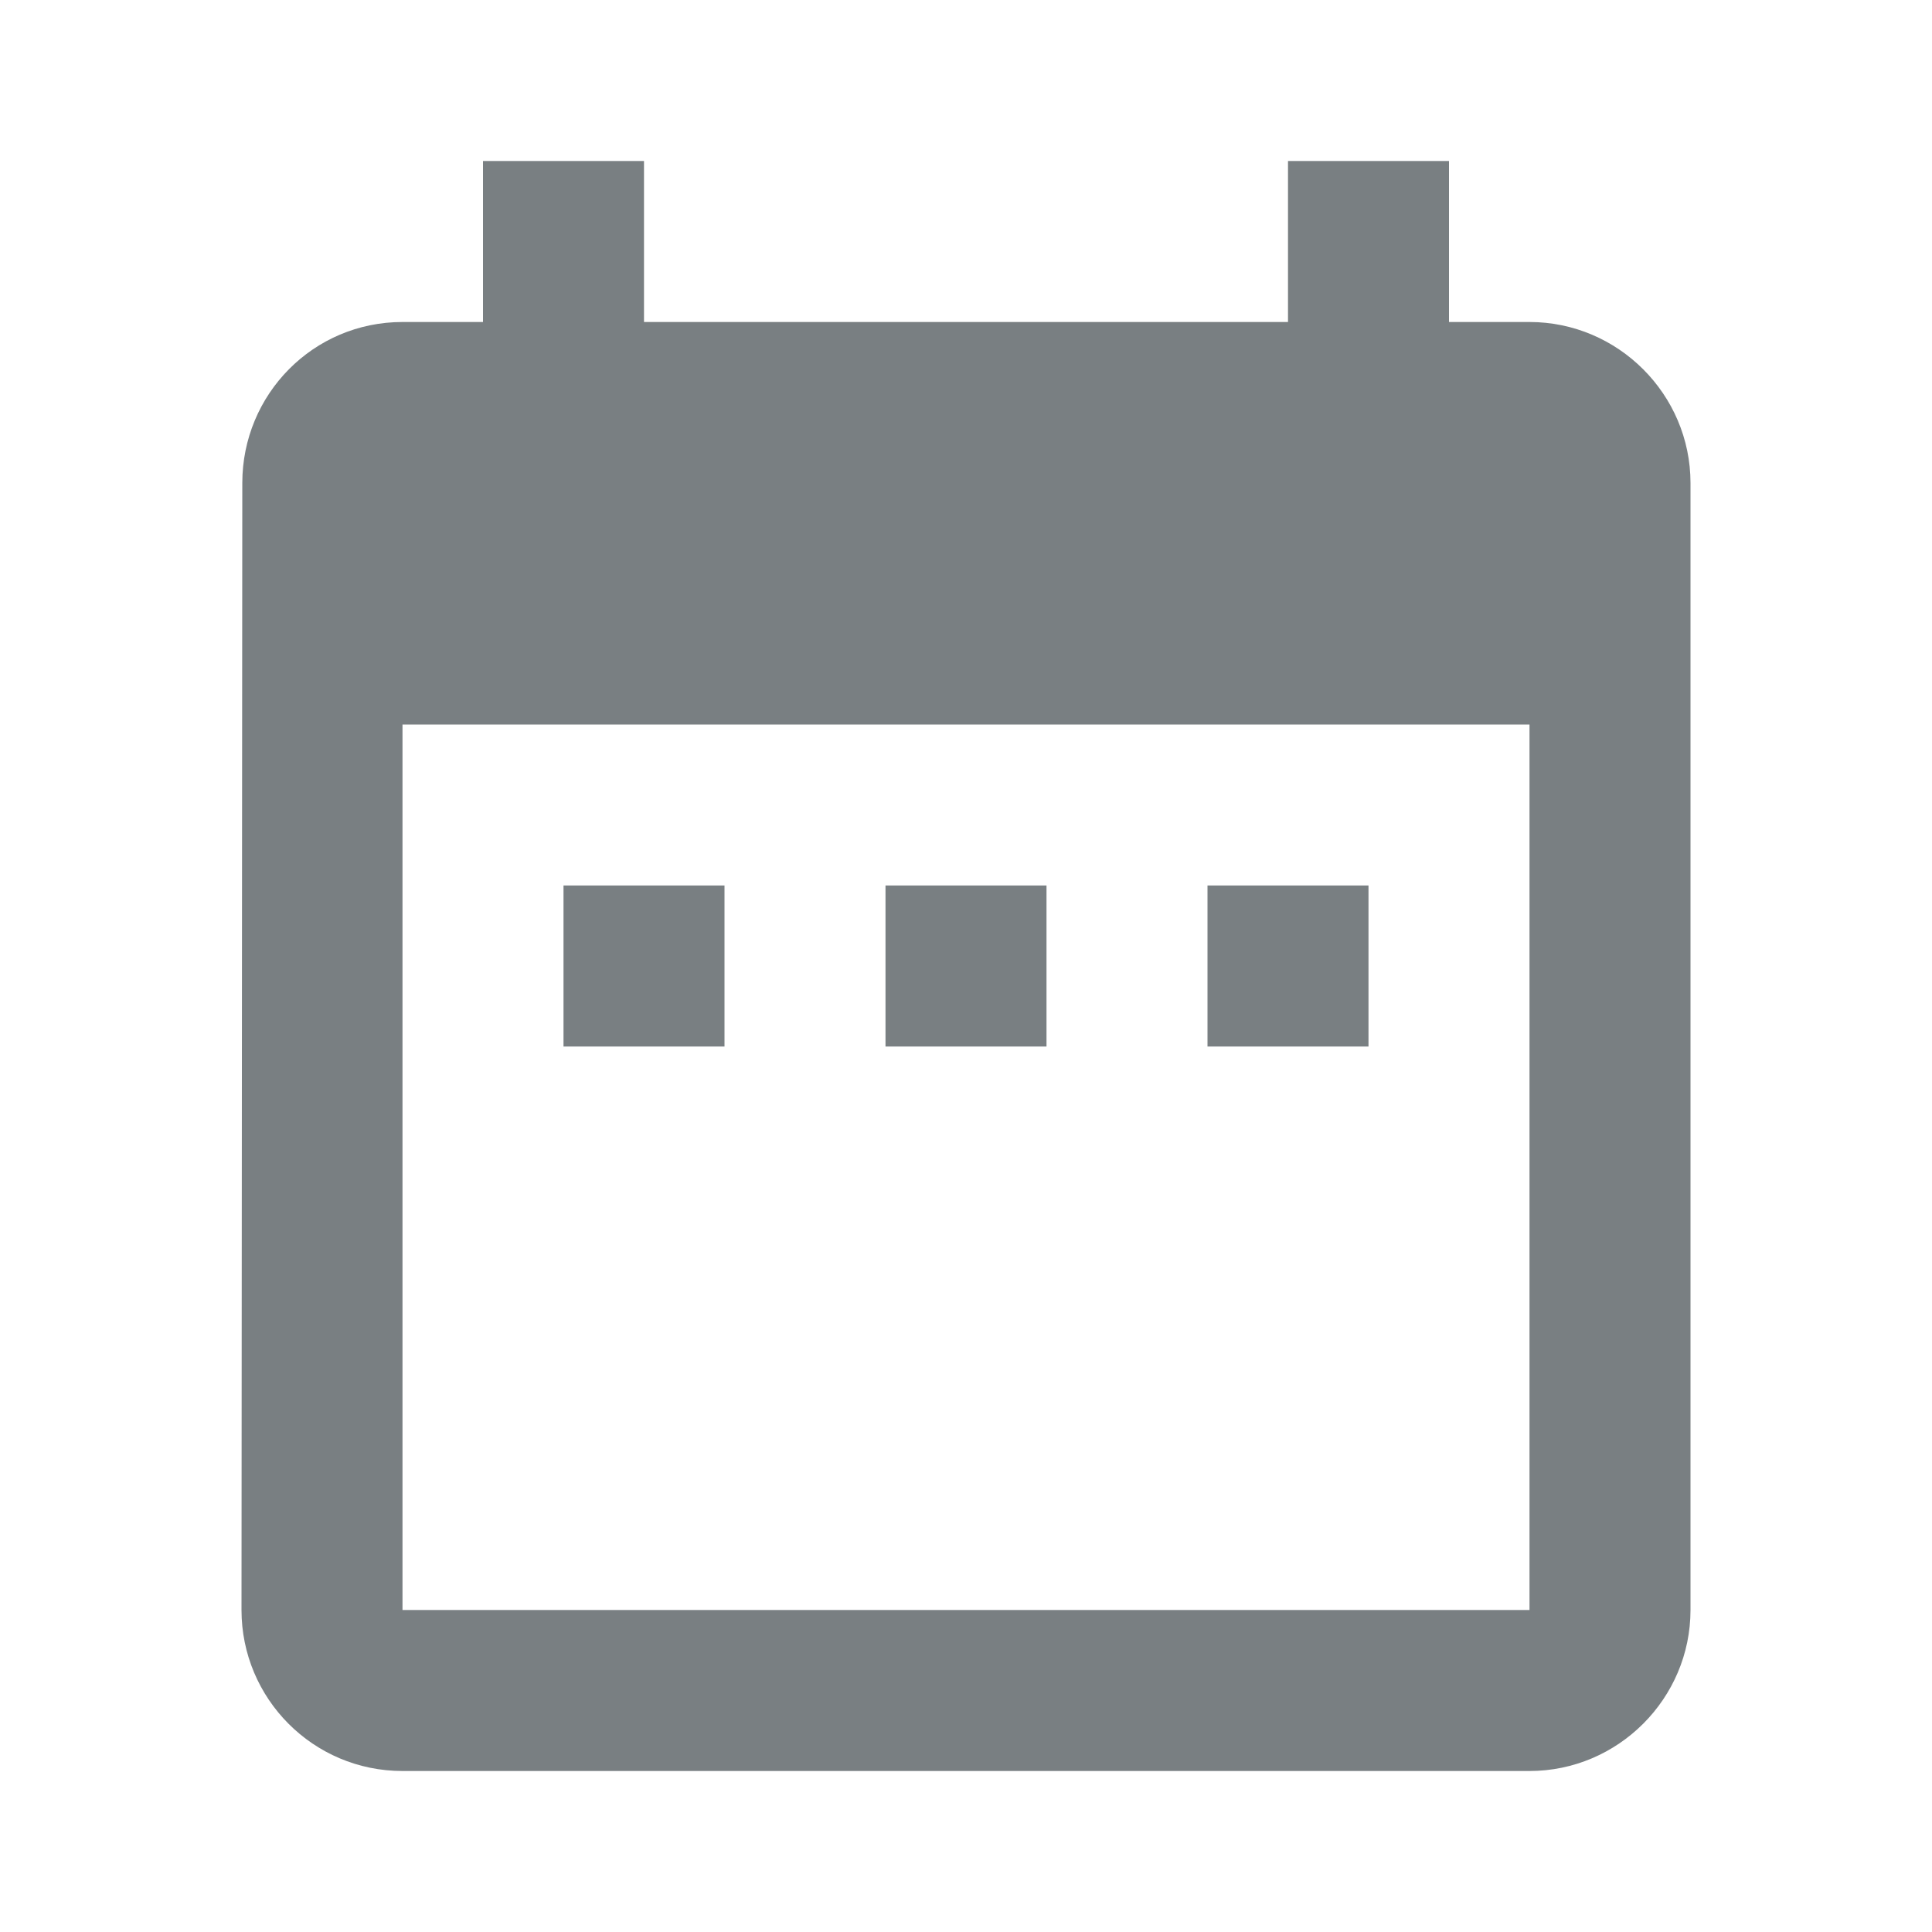
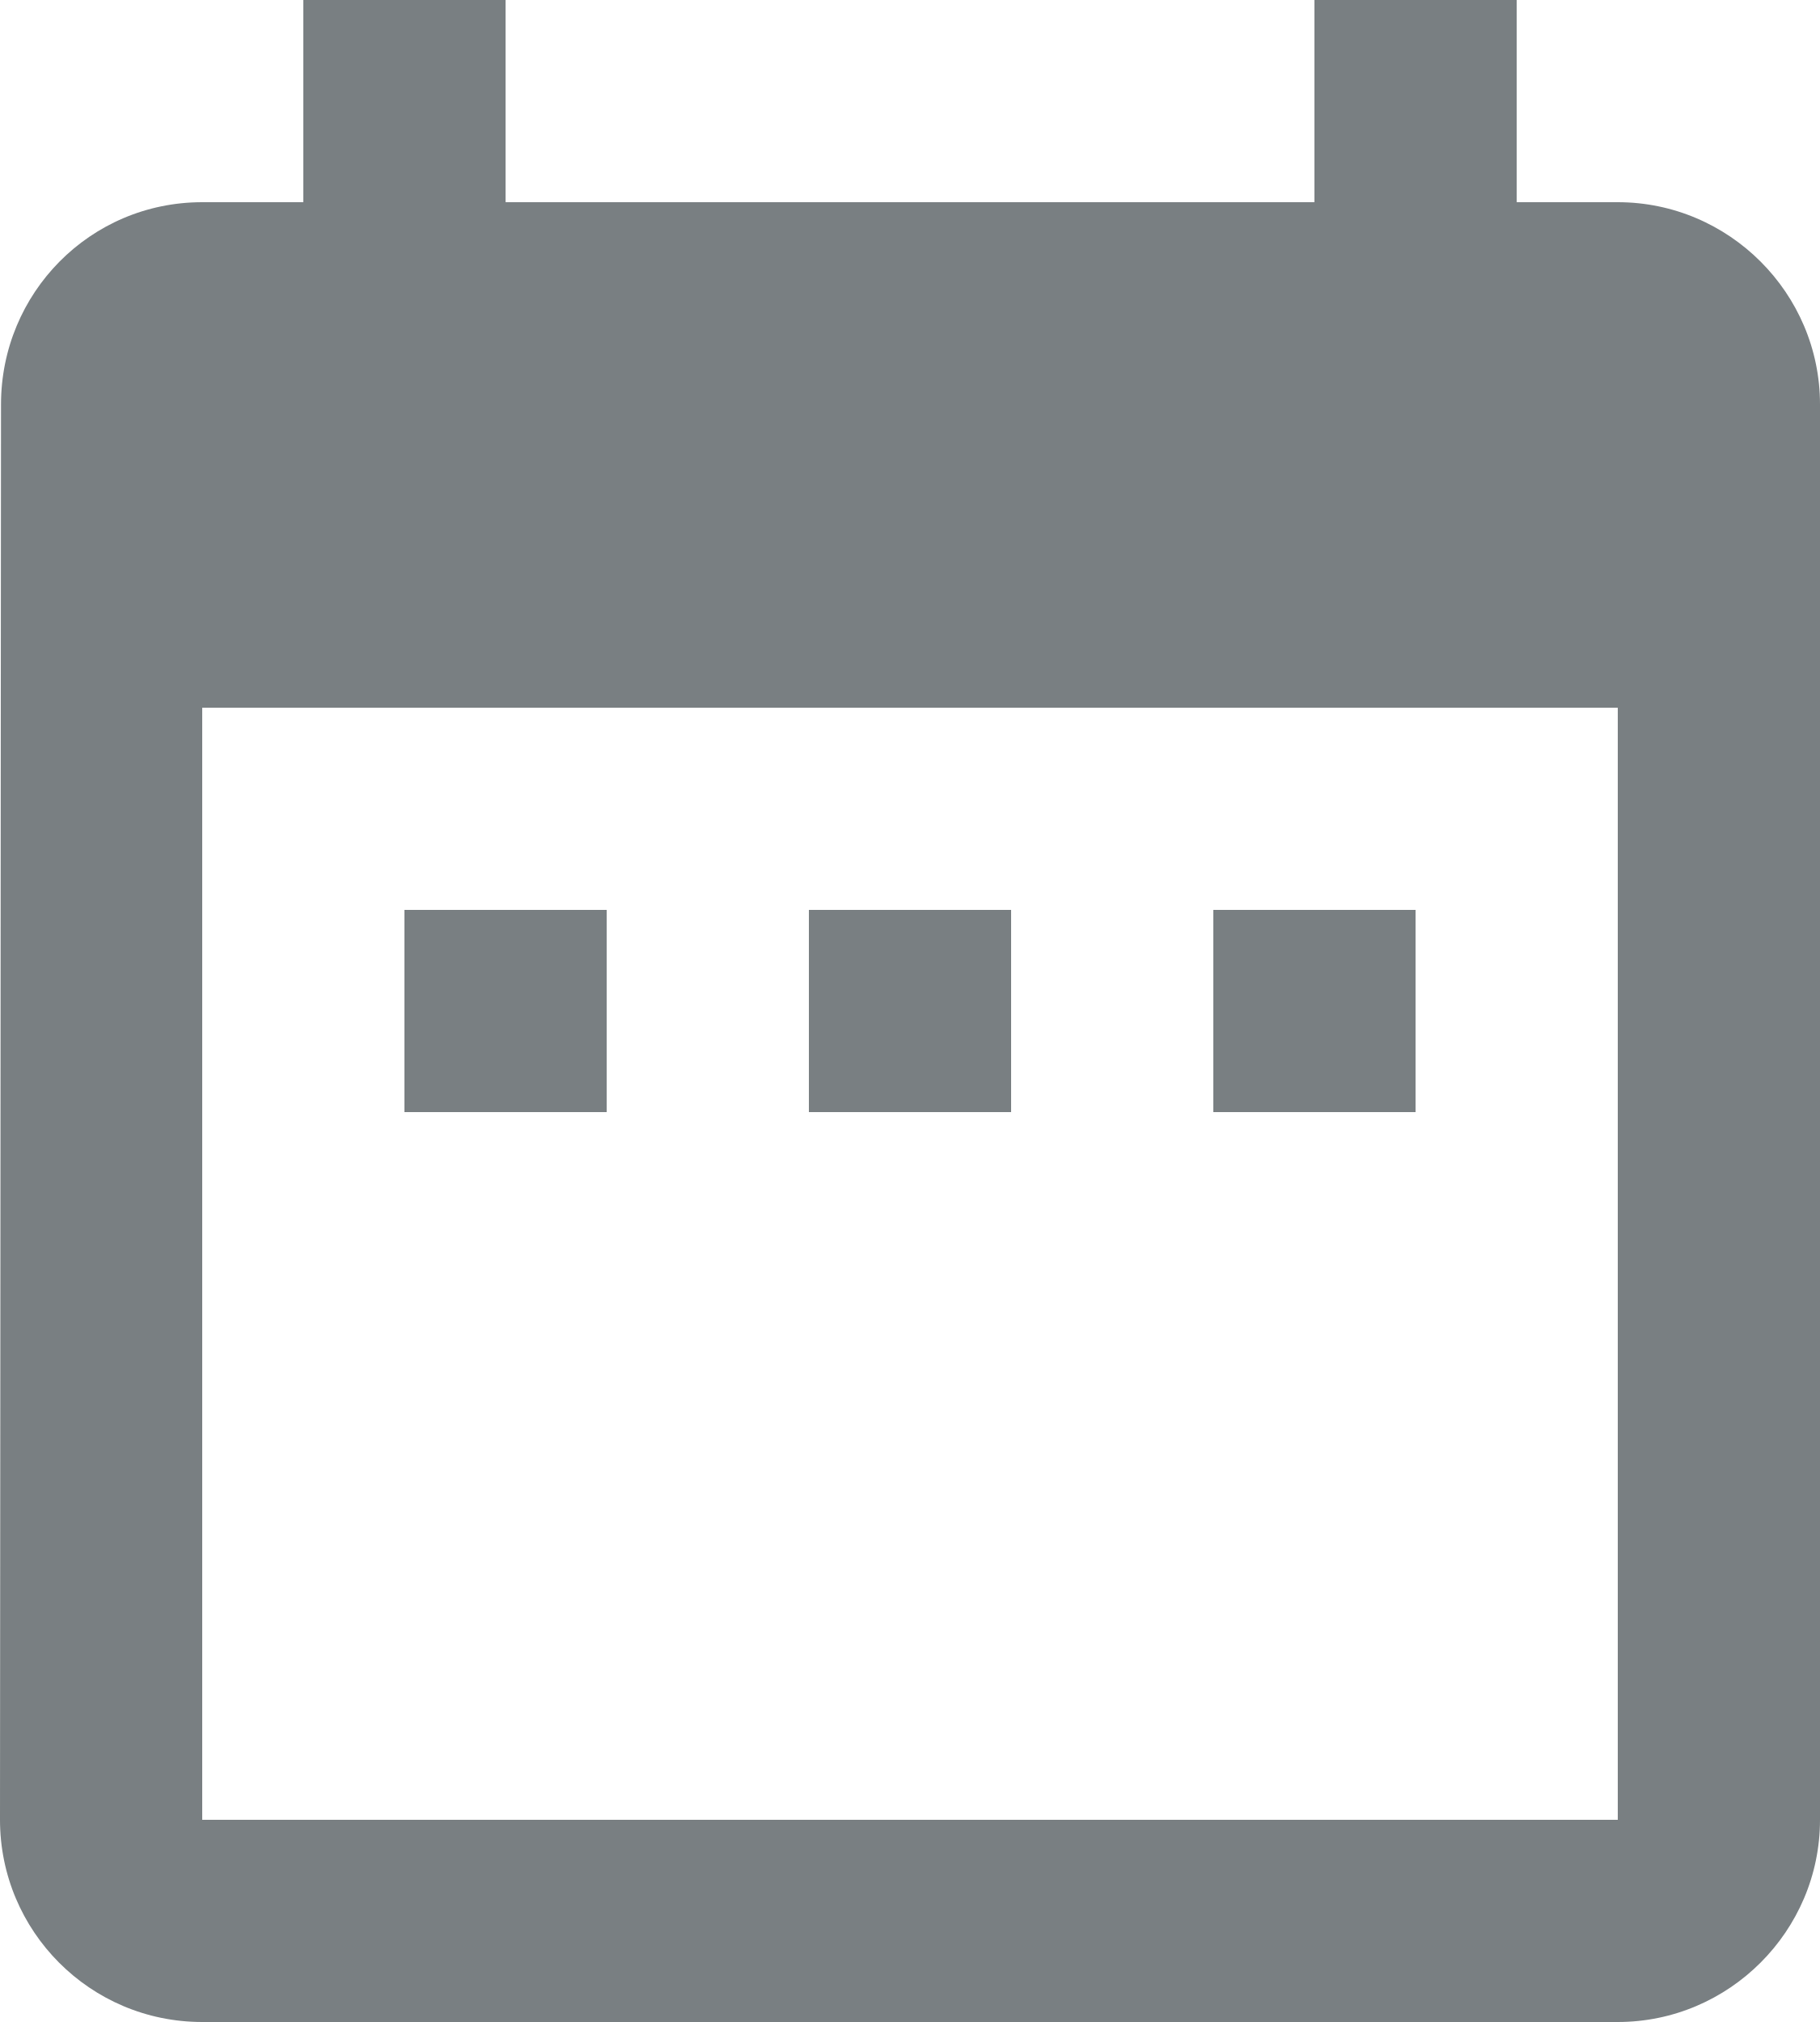
- <svg xmlns="http://www.w3.org/2000/svg" width="24" height="24" viewBox="0 0 24 24" fill="none">
-   <path fill-rule="evenodd" clip-rule="evenodd" d="M19 4H18V2H16V4H8V2H6V4H5C3.89 4 3.01 4.9 3.01 6L3 20C3 21.1 3.89 22 5 22H19C20.1 22 21 21.1 21 20V6C21 4.9 20.1 4 19 4ZM7 11V13H9V11H7ZM13 11H11V13H13V11ZM17 11V13H15V11H17ZM5 20H19V9H5V20Z" fill="#797F82" />
+ <svg xmlns="http://www.w3.org/2000/svg" width="18" height="20" viewBox="0 0 18 20" fill="none">
+   <path fill-rule="evenodd" clip-rule="evenodd" d="M16 2H15V0H13V2H5V0H3V2H2C0.89 2 0.01 2.9 0.01 4L0 18C0 19.1 0.89 20 2 20H16C17.1 20 18 19.1 18 18V4C18 2.9 17.1 2 16 2ZM4 9V11H6V9H4ZM10 9H8V11H10V9ZM14 9V11H12V9H14ZM2 18H16V7H2V18Z" fill="#797F82" />
</svg>
